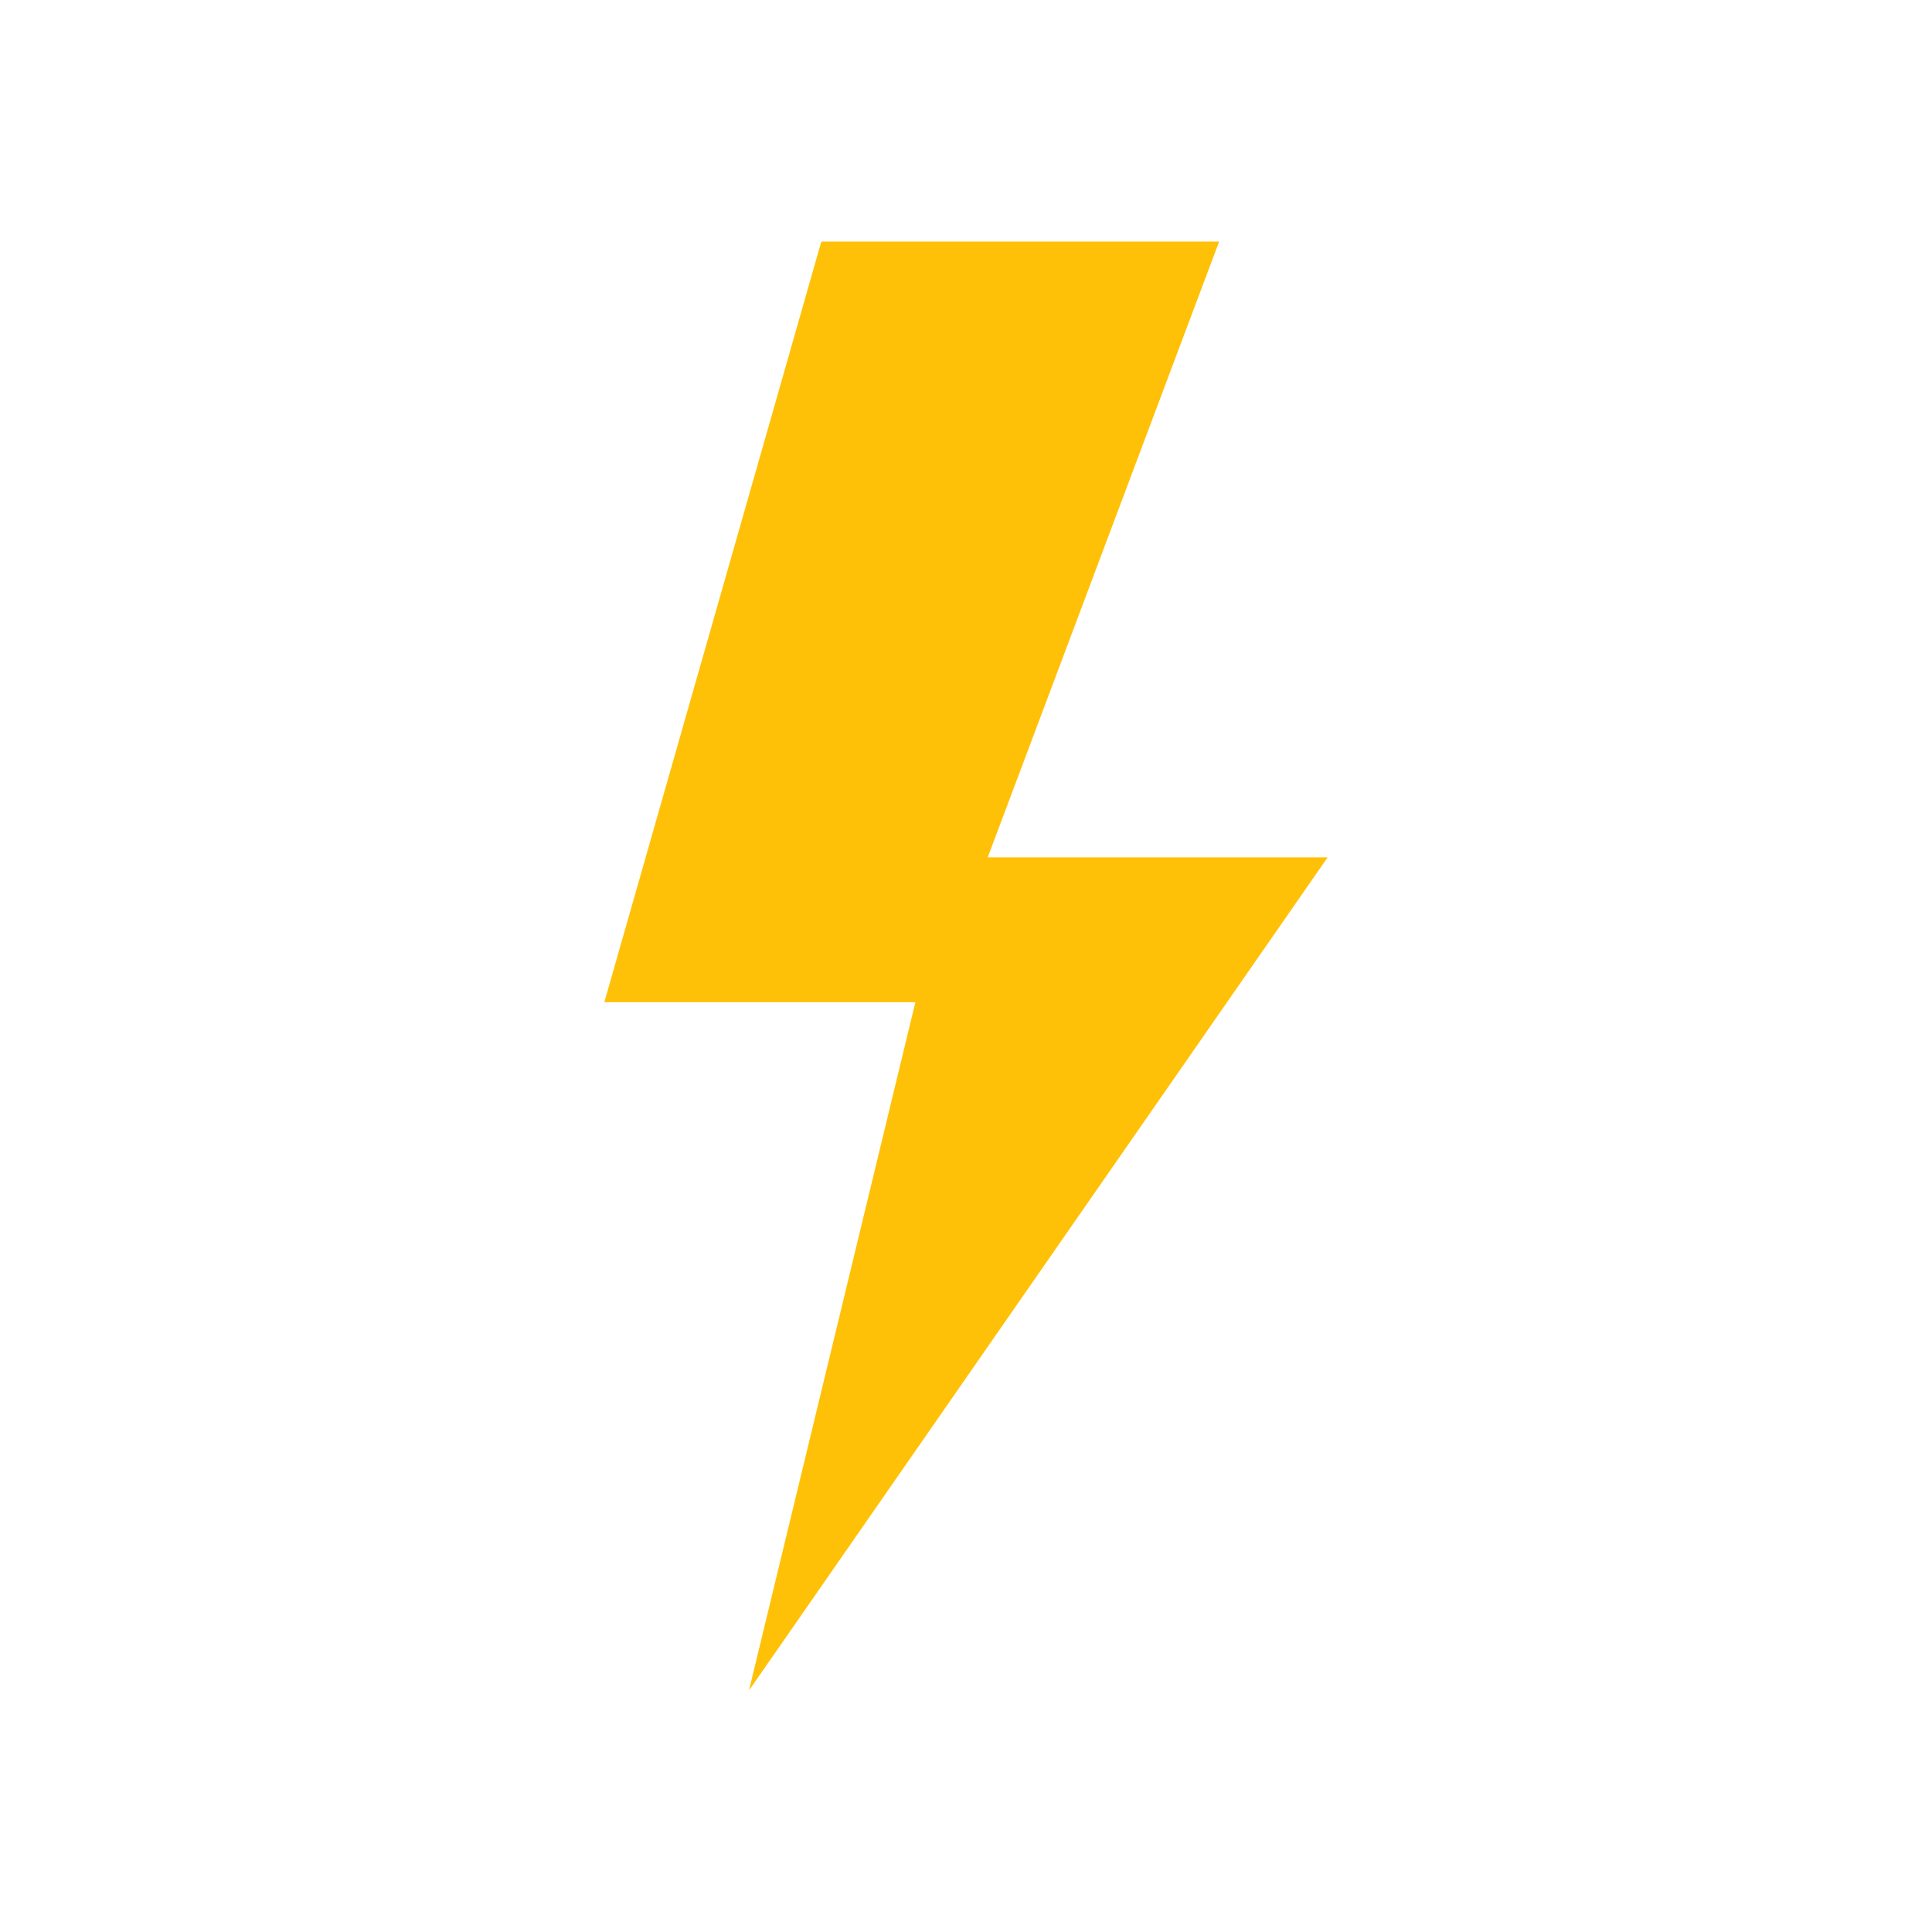
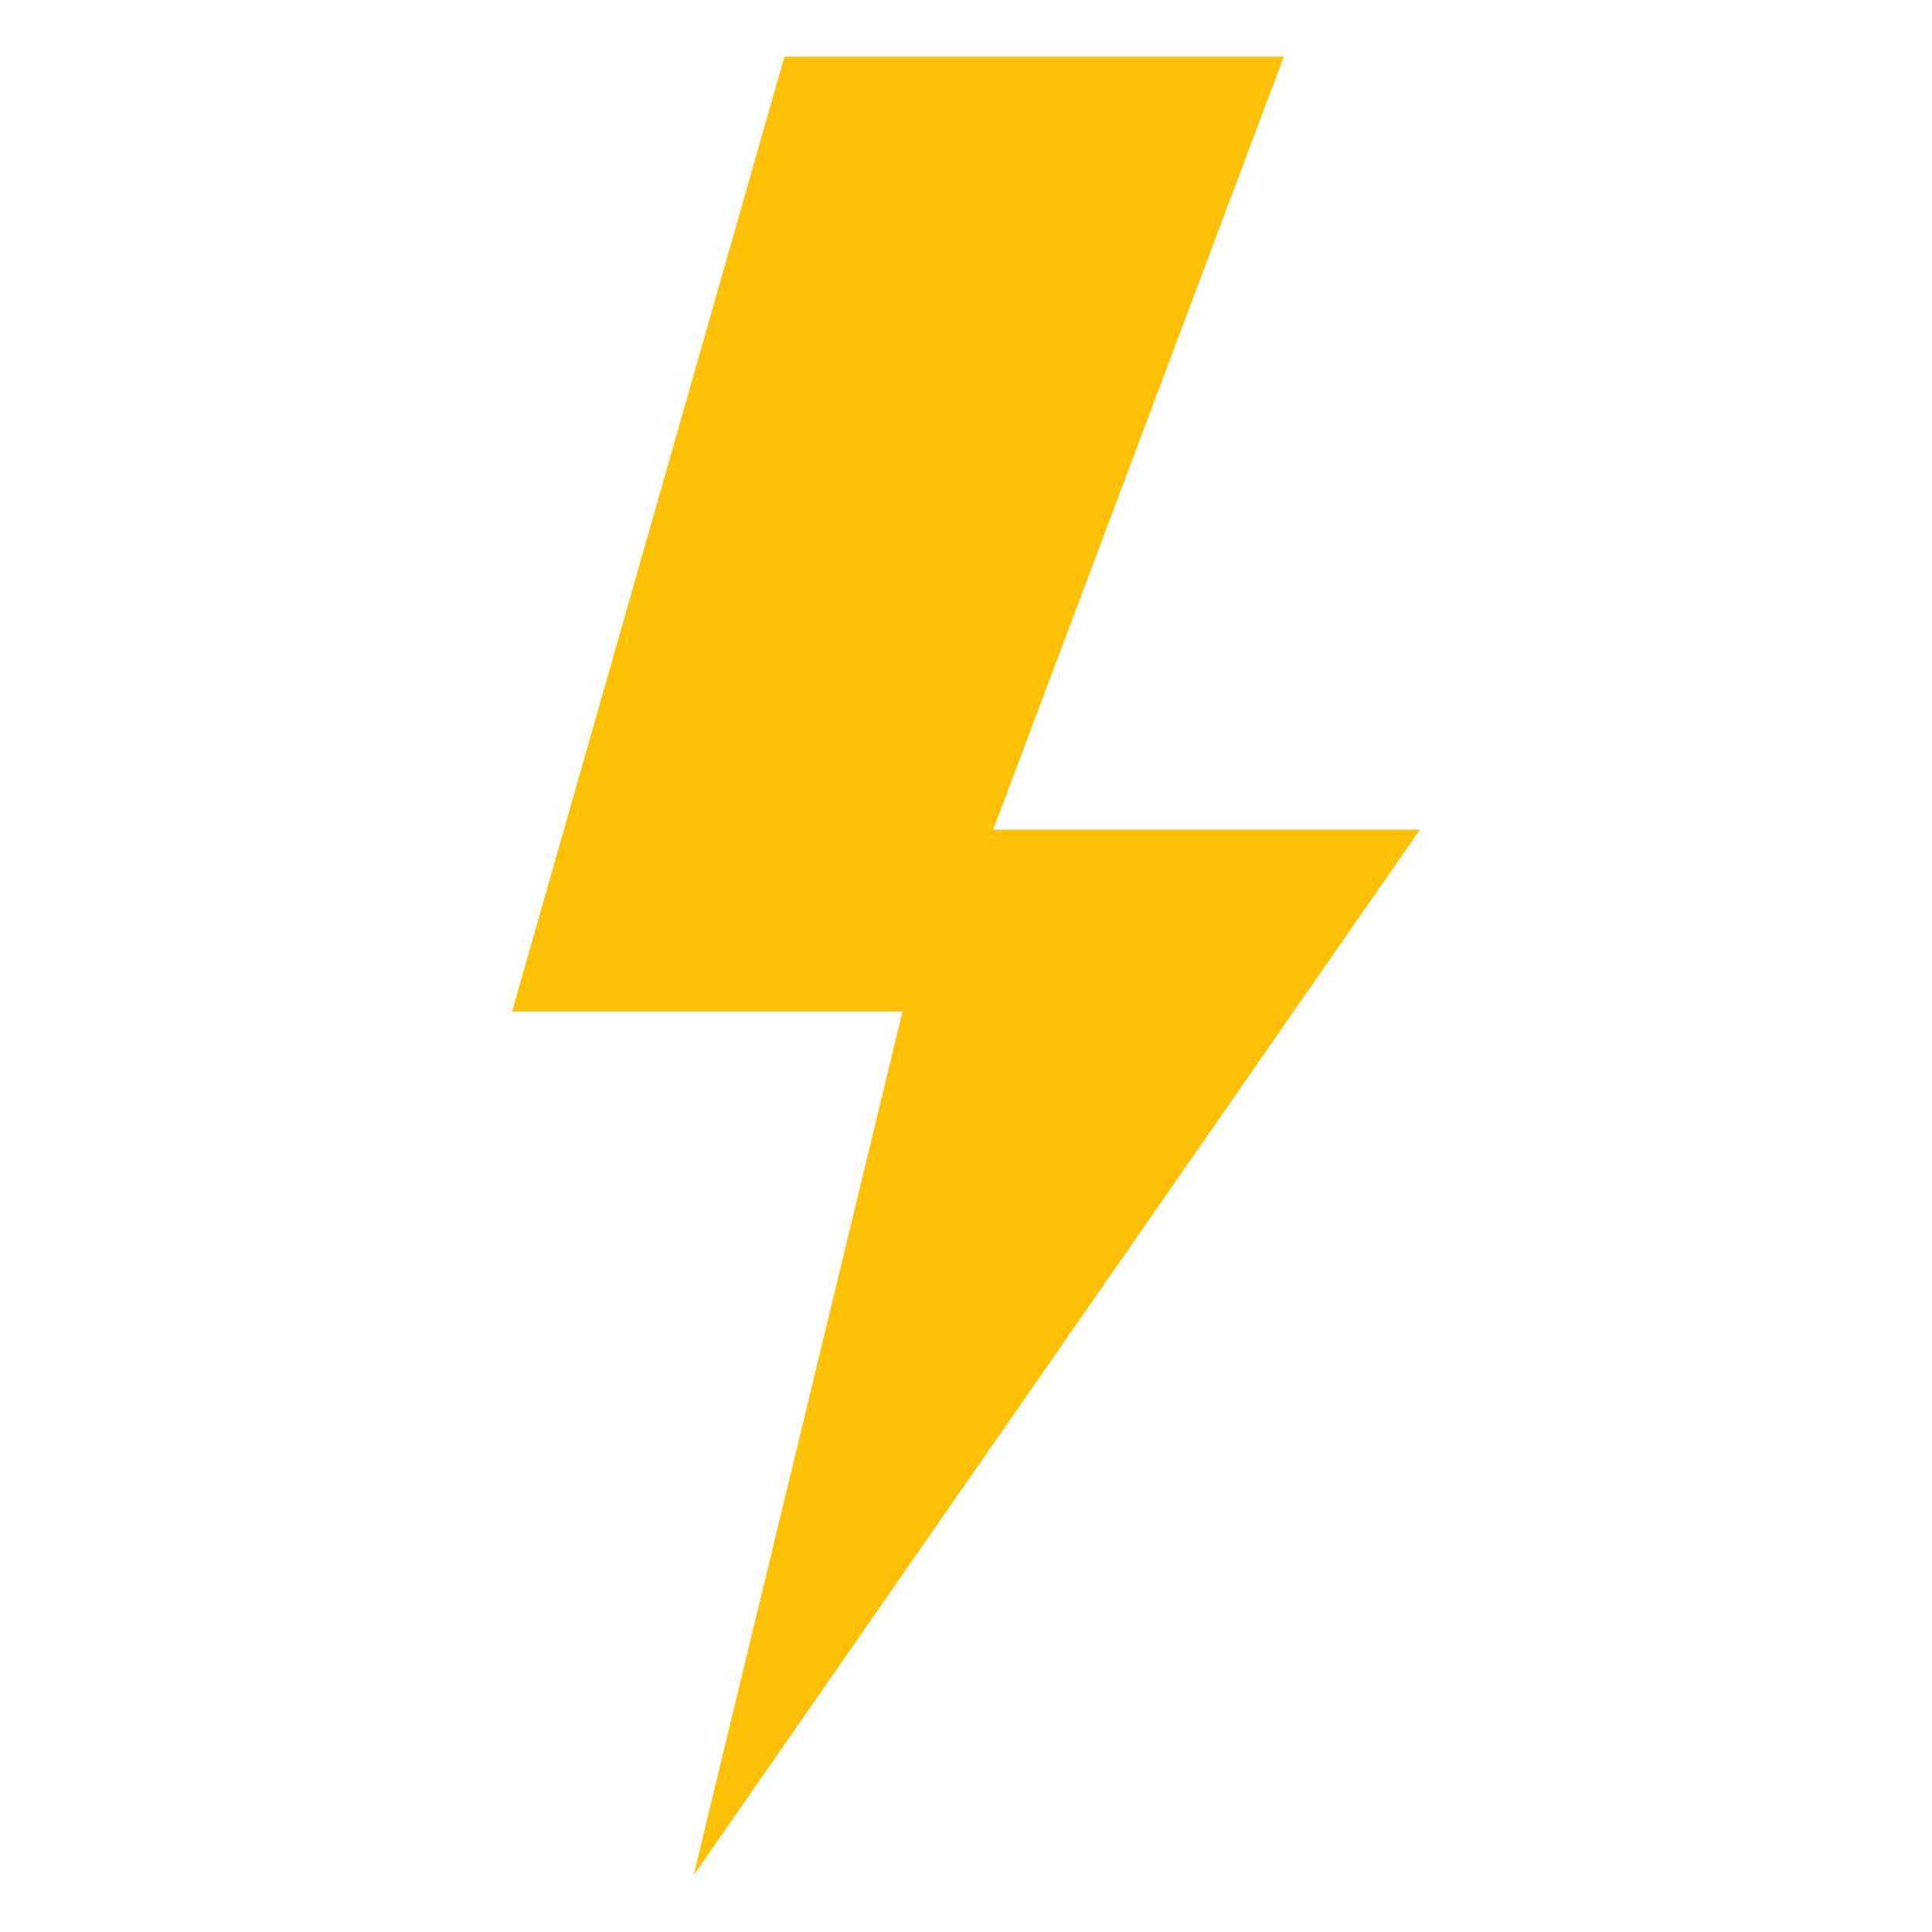
<svg xmlns="http://www.w3.org/2000/svg" role="img" focusable="false" aria-hidden="true" viewBox="0 0 24 24" version="1.1" id="svg1" width="24" height="24">
  <defs id="defs1" />
-   <path fill="#ffc107" d="M 15.145,3 H 10.203 L 7.507,12.45 H 11.371 L 9.304,21 16.493,10.65 H 12.27 Z" id="path1" style="stroke-width:1.499" />
+   <path fill="#ffc107" d="M 15.948,0.704 H 9.744 L 6.361,12.565 h 4.85 L 8.616,23.296 17.639,10.306 h -5.301 z" id="path1" style="stroke-width:1.881" />
</svg>
